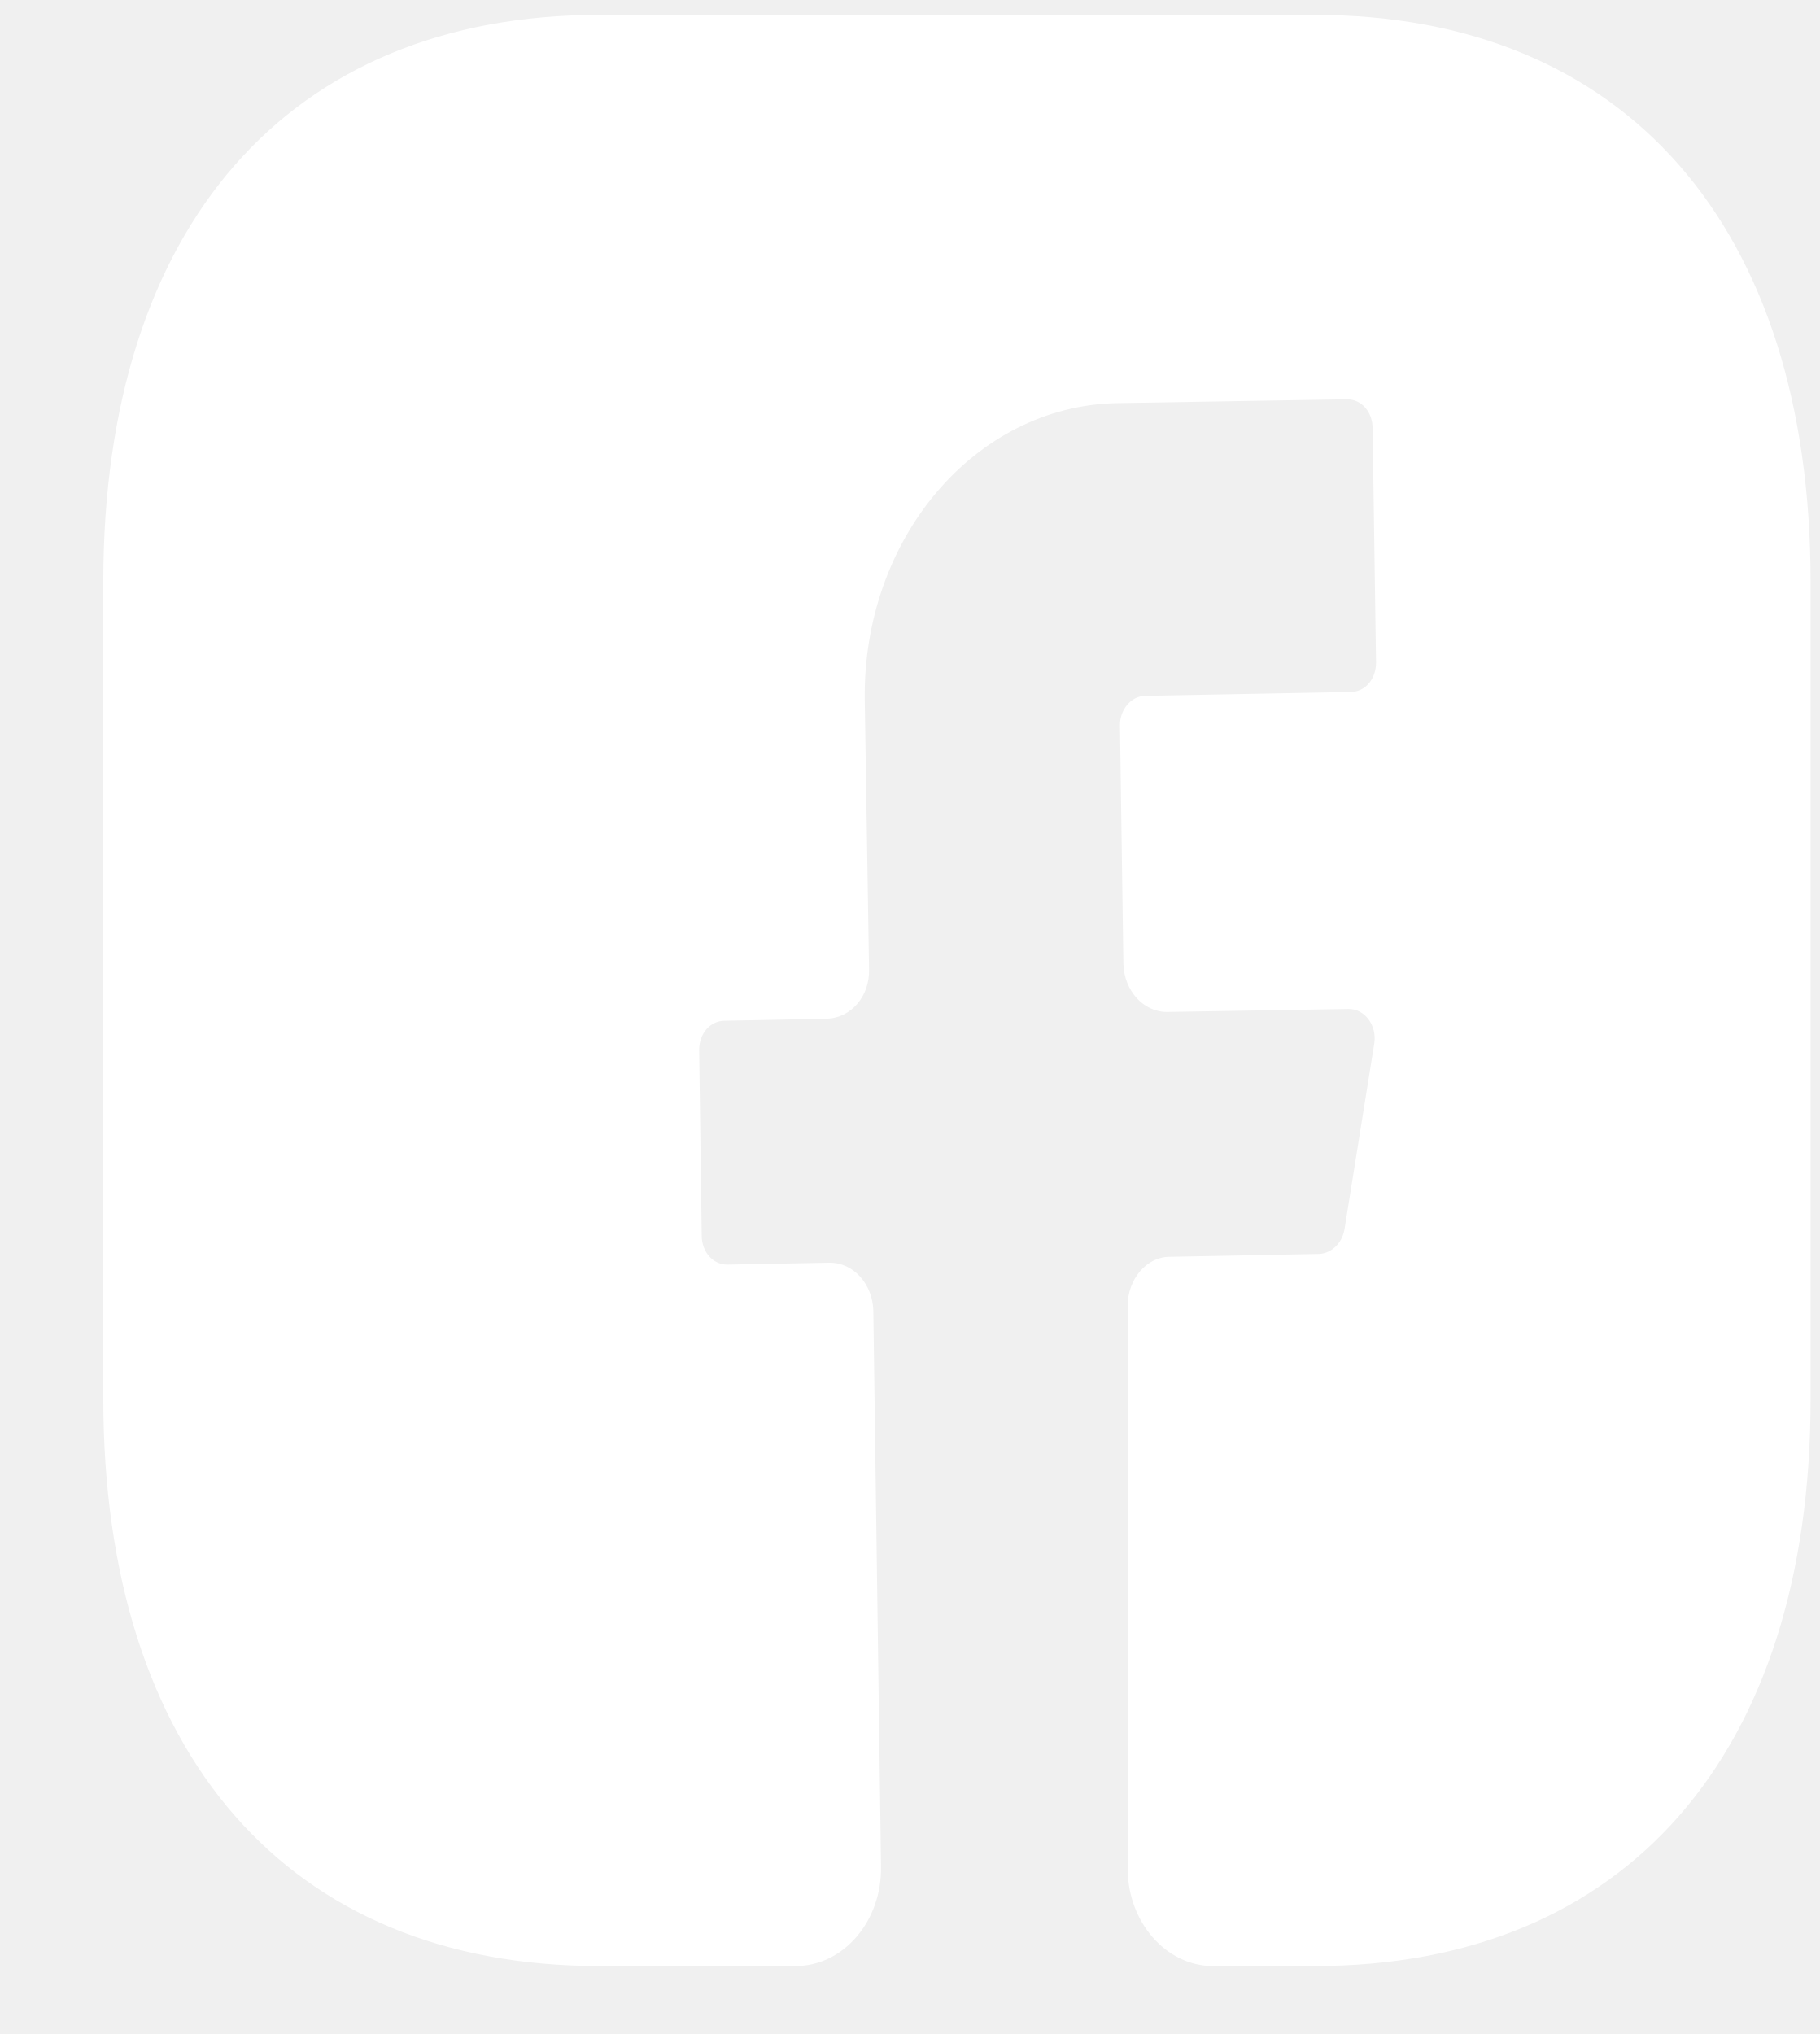
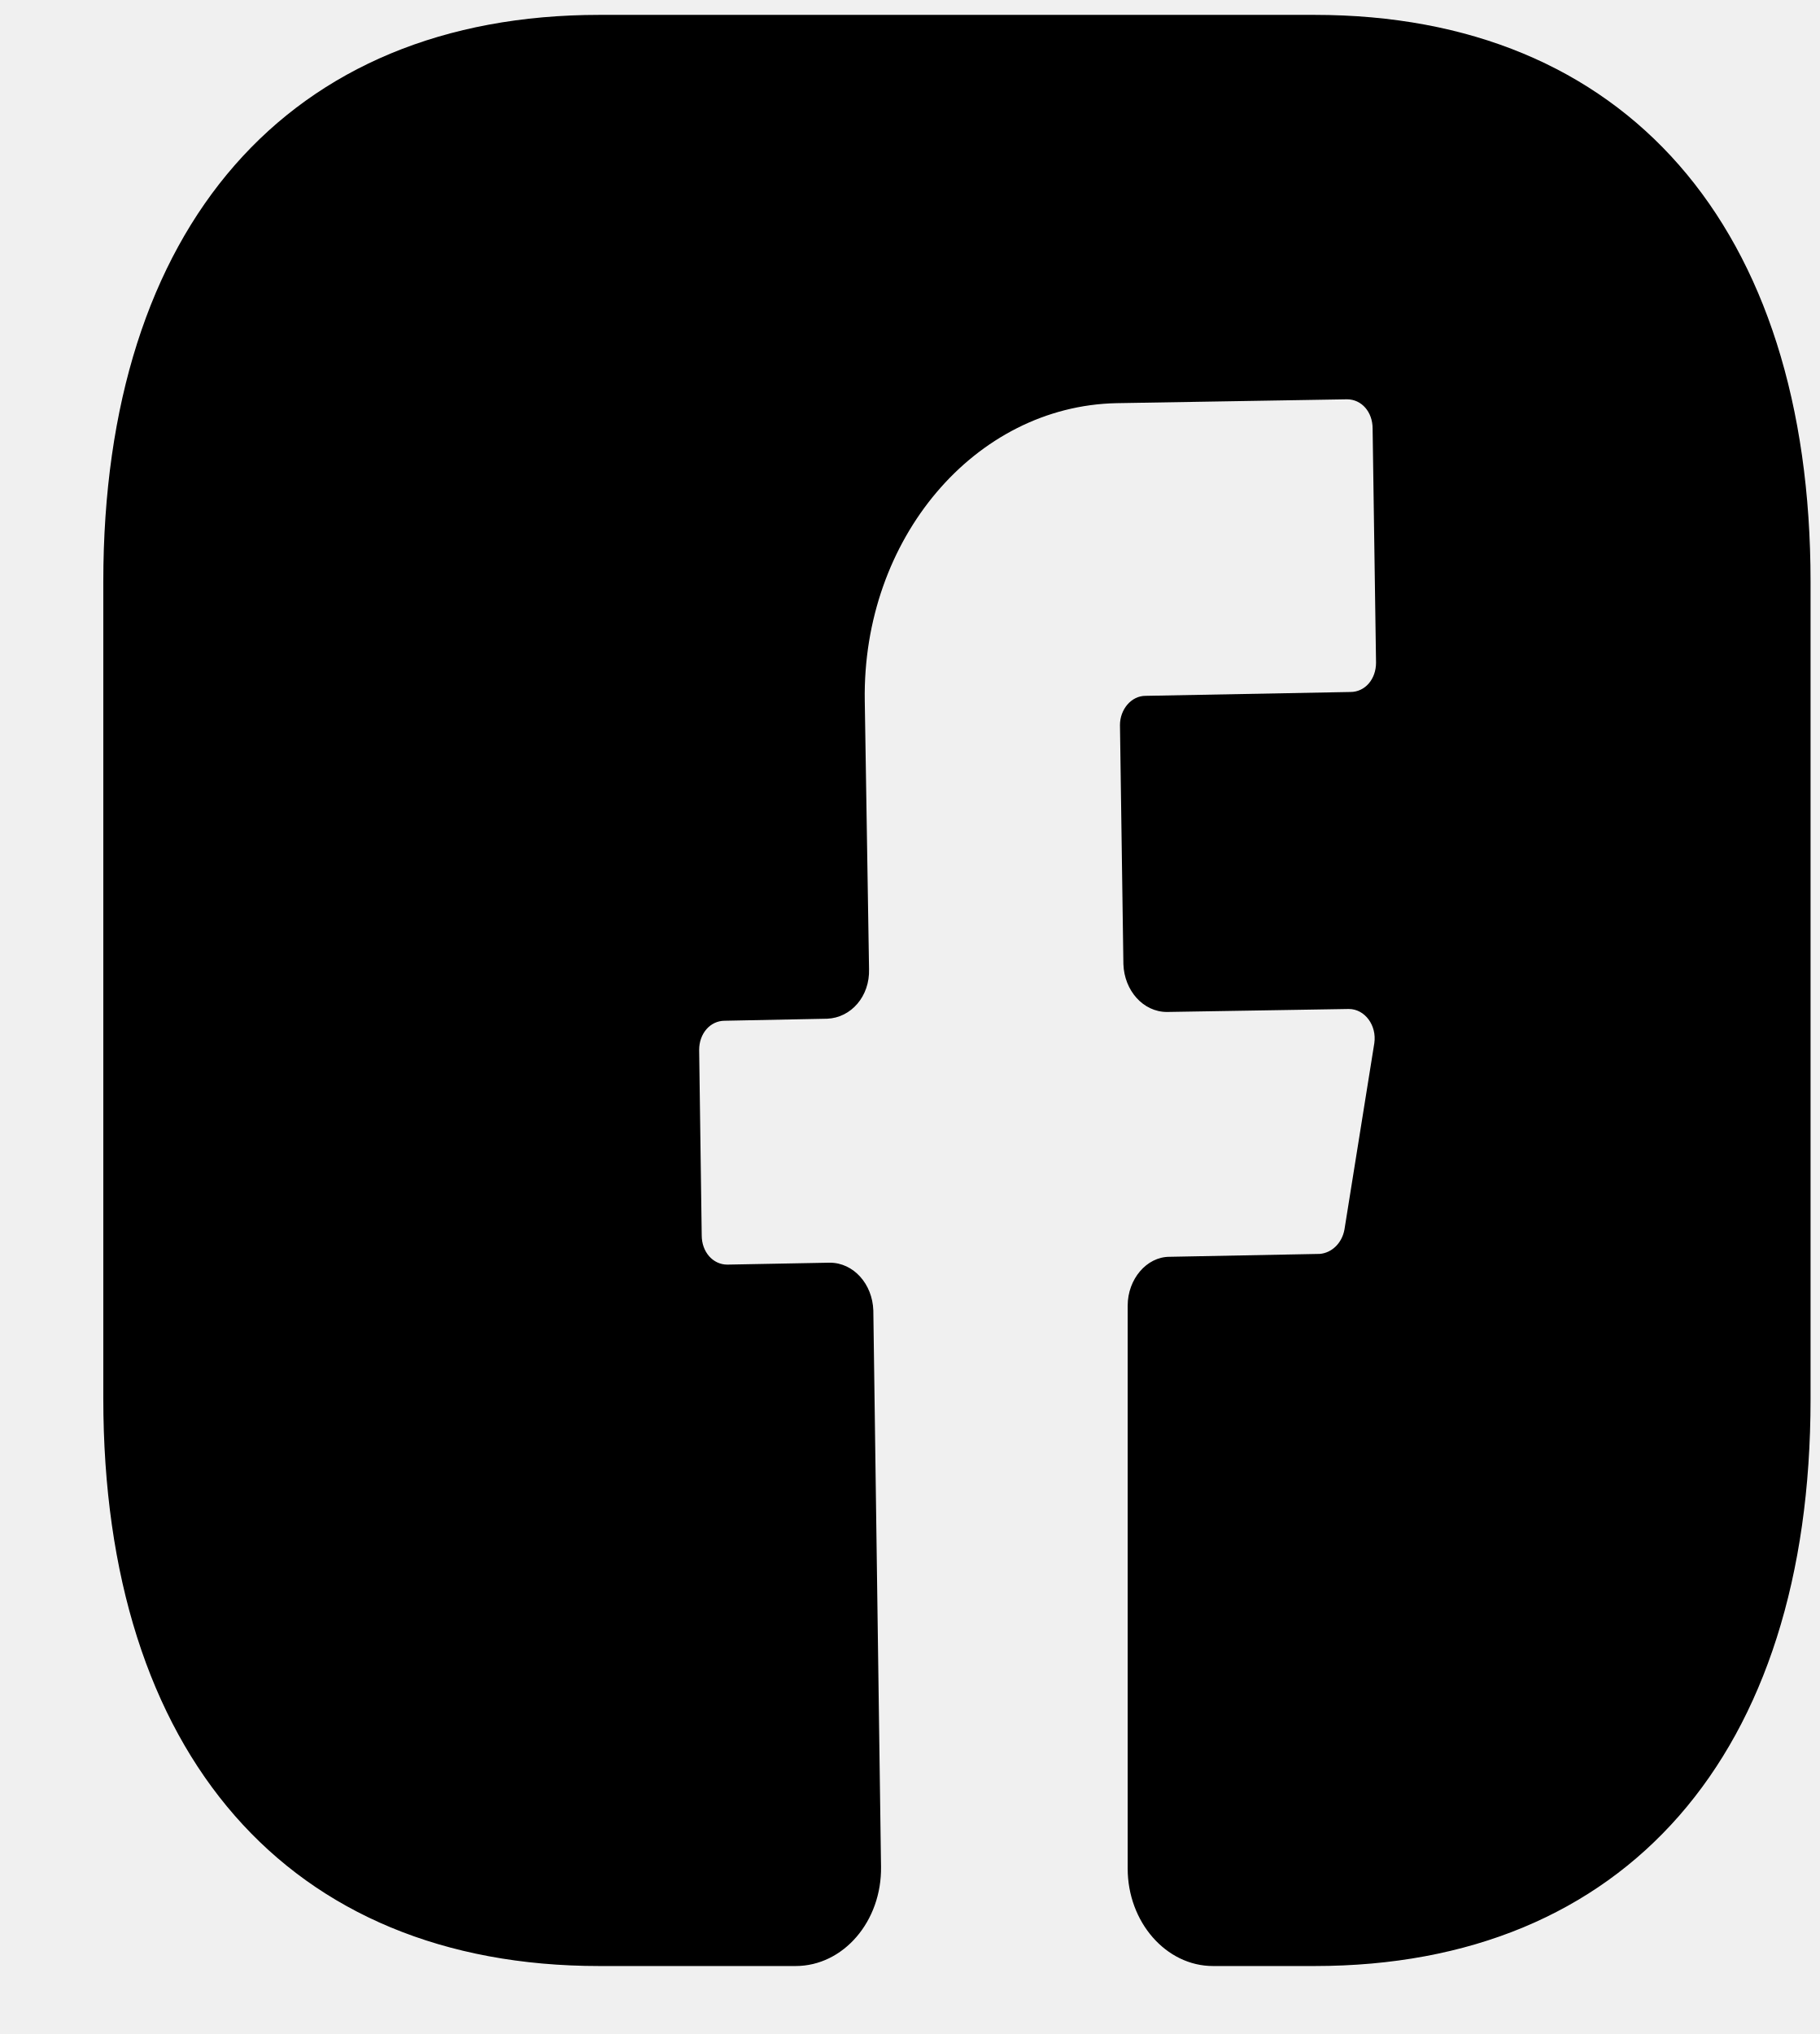
<svg xmlns="http://www.w3.org/2000/svg" width="17" height="19" viewBox="0 0 17 19" fill="none">
-   <path d="M16.913 13.071C16.913 16.388 15.183 18.365 12.28 18.365L11.331 18.365C10.893 18.365 10.534 17.955 10.534 17.454L10.534 12.196C10.534 11.95 10.71 11.74 10.925 11.74L12.328 11.713C12.44 11.704 12.536 11.613 12.559 11.485L12.838 9.744C12.862 9.58 12.751 9.425 12.599 9.425L10.901 9.453C10.678 9.453 10.502 9.252 10.494 9.006L10.462 6.773C10.462 6.628 10.566 6.5 10.701 6.5L12.615 6.464C12.751 6.464 12.854 6.345 12.854 6.19L12.822 4.003C12.822 3.848 12.719 3.73 12.583 3.73L10.43 3.766C9.107 3.793 8.054 5.033 8.078 6.546L8.118 9.052C8.126 9.307 7.95 9.507 7.727 9.516L6.77 9.535C6.635 9.535 6.531 9.653 6.531 9.808L6.555 11.54C6.555 11.694 6.659 11.813 6.794 11.813L7.751 11.795C7.974 11.795 8.15 11.995 8.158 12.241L8.23 17.436C8.238 17.946 7.879 18.365 7.432 18.365L5.598 18.365C2.696 18.365 0.965 16.388 0.965 13.062L0.965 5.434C0.965 2.117 2.696 0.139 5.598 0.139L12.28 0.139C15.183 0.139 16.913 2.117 16.913 5.434L16.913 13.071Z" fill="white" />
+   <path d="M16.913 13.071C16.913 16.388 15.183 18.365 12.28 18.365L11.331 18.365C10.893 18.365 10.534 17.955 10.534 17.454L10.534 12.196C10.534 11.95 10.71 11.74 10.925 11.74L12.328 11.713C12.44 11.704 12.536 11.613 12.559 11.485L12.838 9.744C12.862 9.58 12.751 9.425 12.599 9.425L10.901 9.453C10.678 9.453 10.502 9.252 10.494 9.006L10.462 6.773C10.462 6.628 10.566 6.5 10.701 6.5L12.615 6.464C12.751 6.464 12.854 6.345 12.854 6.19L12.822 4.003C12.822 3.848 12.719 3.73 12.583 3.73L10.43 3.766C9.107 3.793 8.054 5.033 8.078 6.546L8.118 9.052C8.126 9.307 7.95 9.507 7.727 9.516L6.77 9.535C6.635 9.535 6.531 9.653 6.531 9.808L6.555 11.54C6.555 11.694 6.659 11.813 6.794 11.813L7.751 11.795C7.974 11.795 8.15 11.995 8.158 12.241L8.23 17.436C8.238 17.946 7.879 18.365 7.432 18.365L5.598 18.365C2.696 18.365 0.965 16.388 0.965 13.062L0.965 5.434C0.965 2.117 2.696 0.139 5.598 0.139L12.28 0.139C15.183 0.139 16.913 2.117 16.913 5.434L16.913 13.071Z" fill="currentColor" />
</svg>
